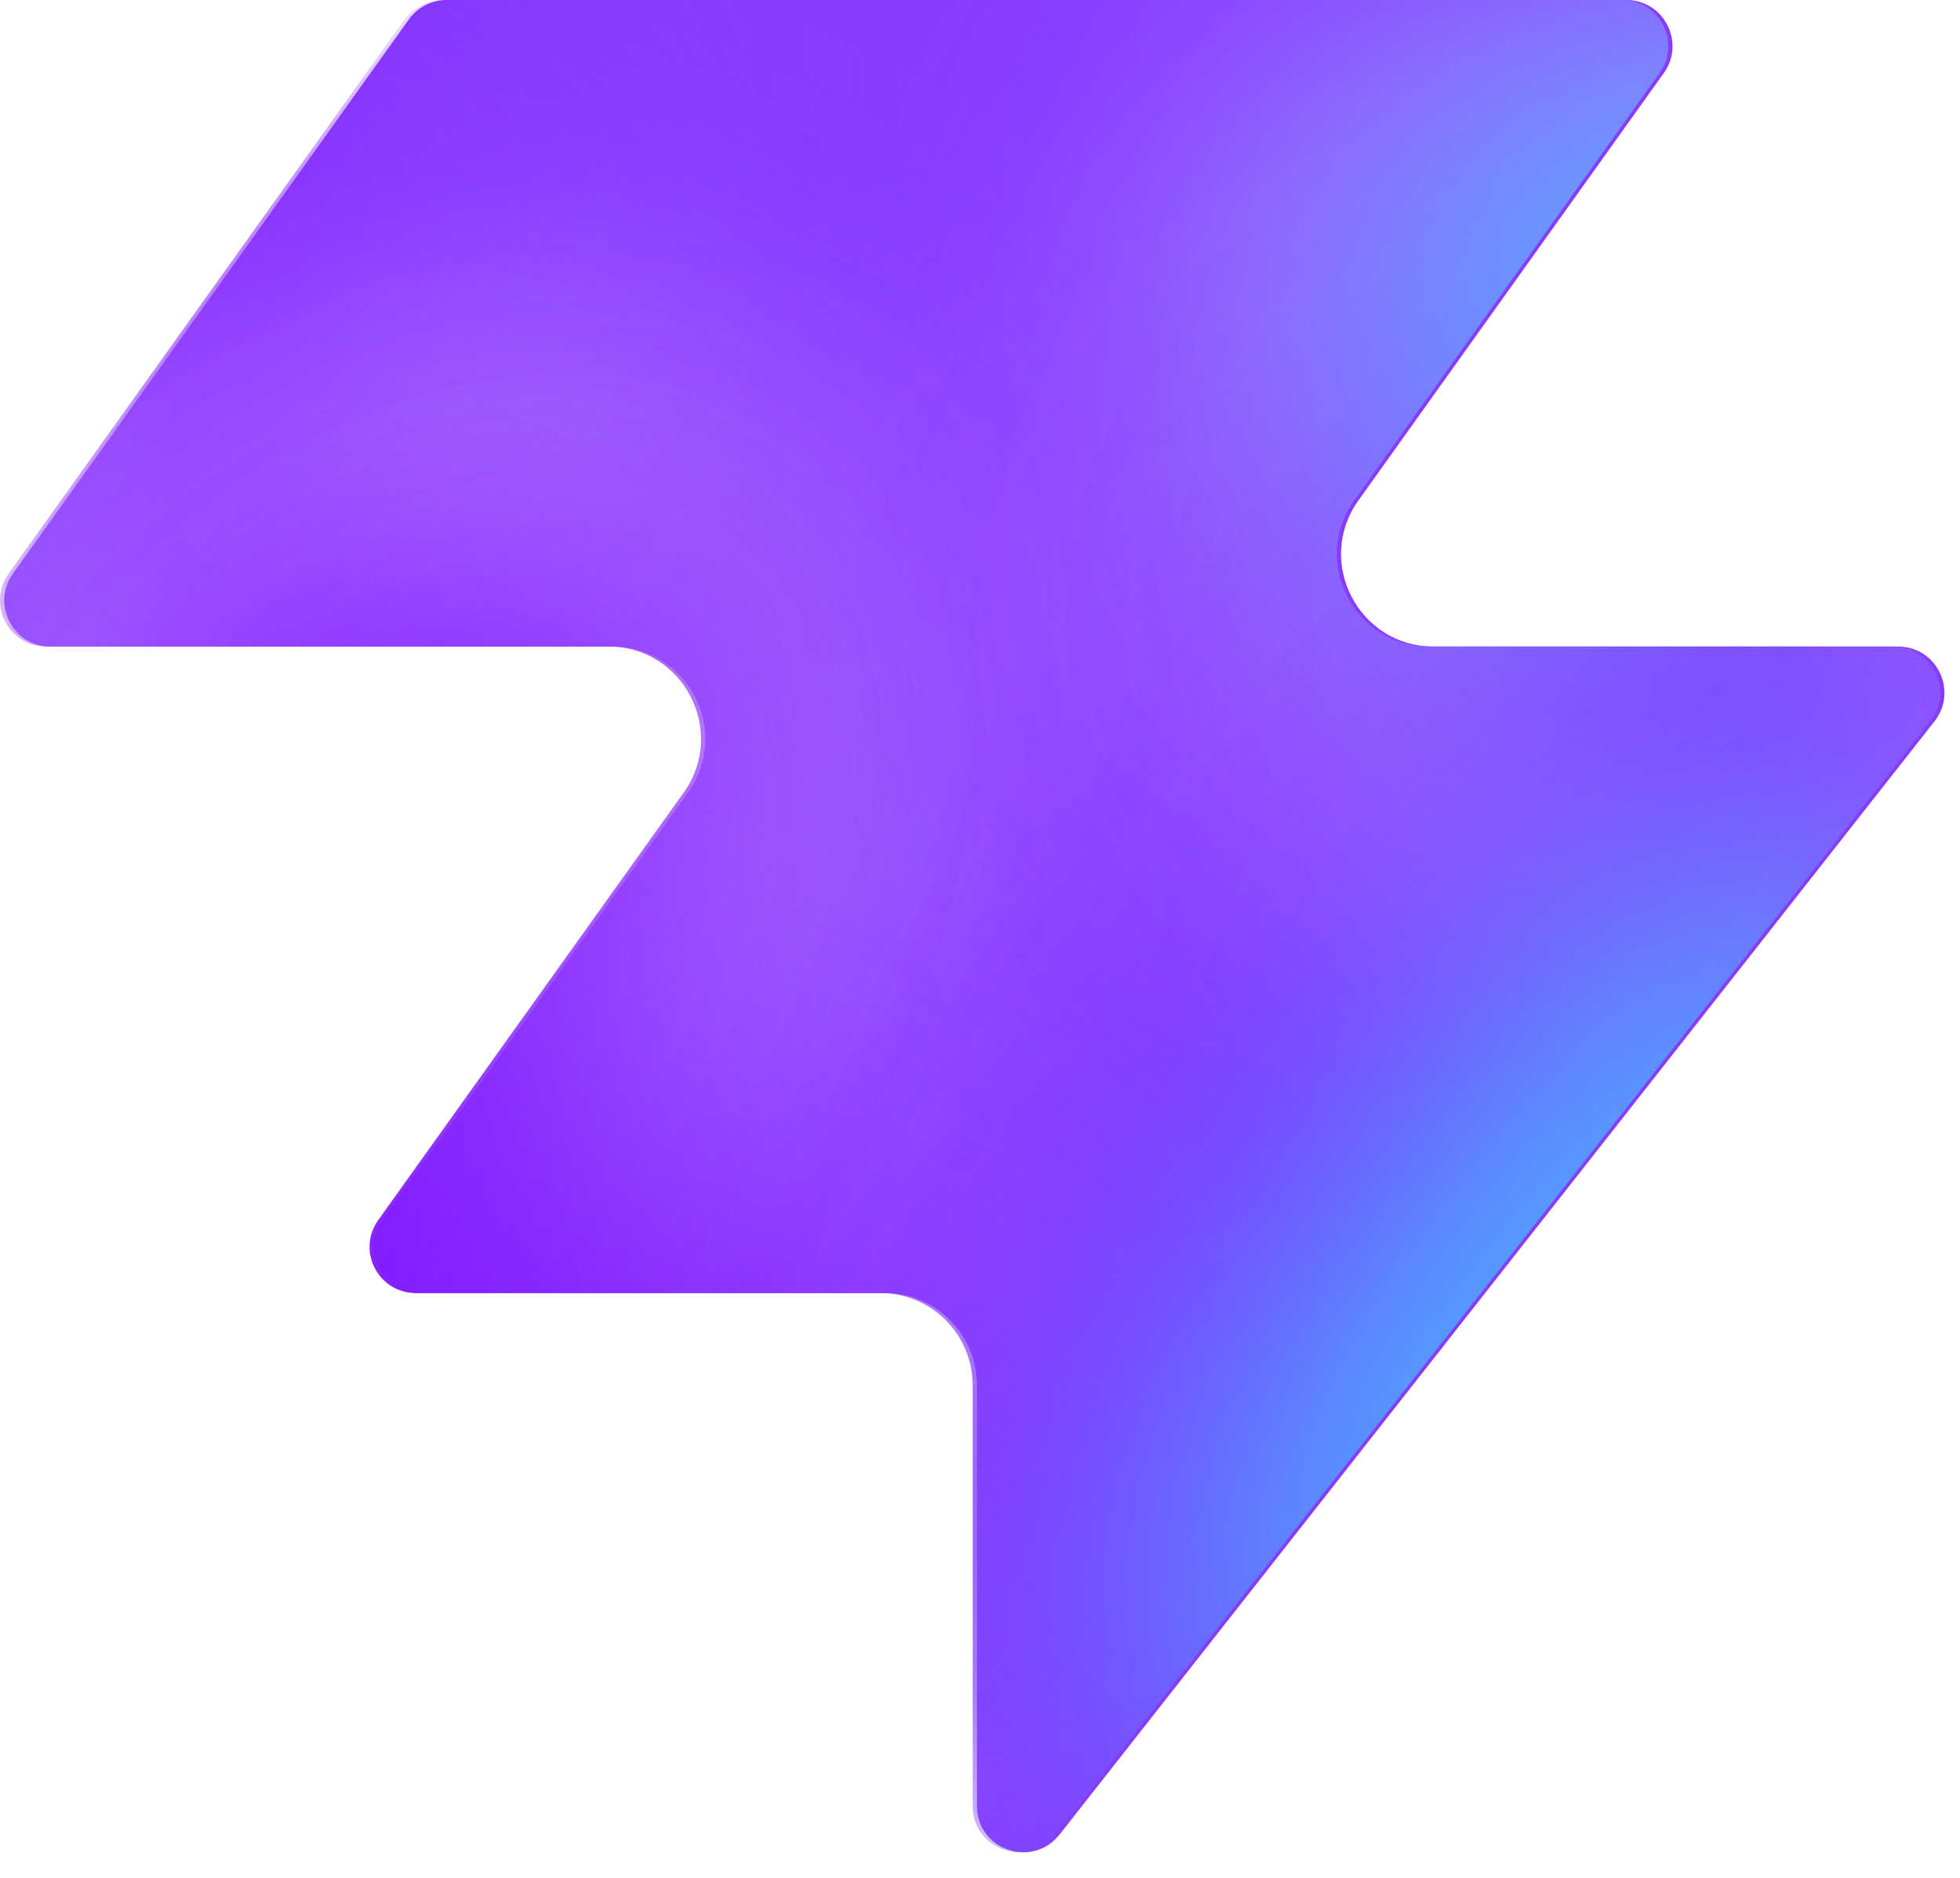
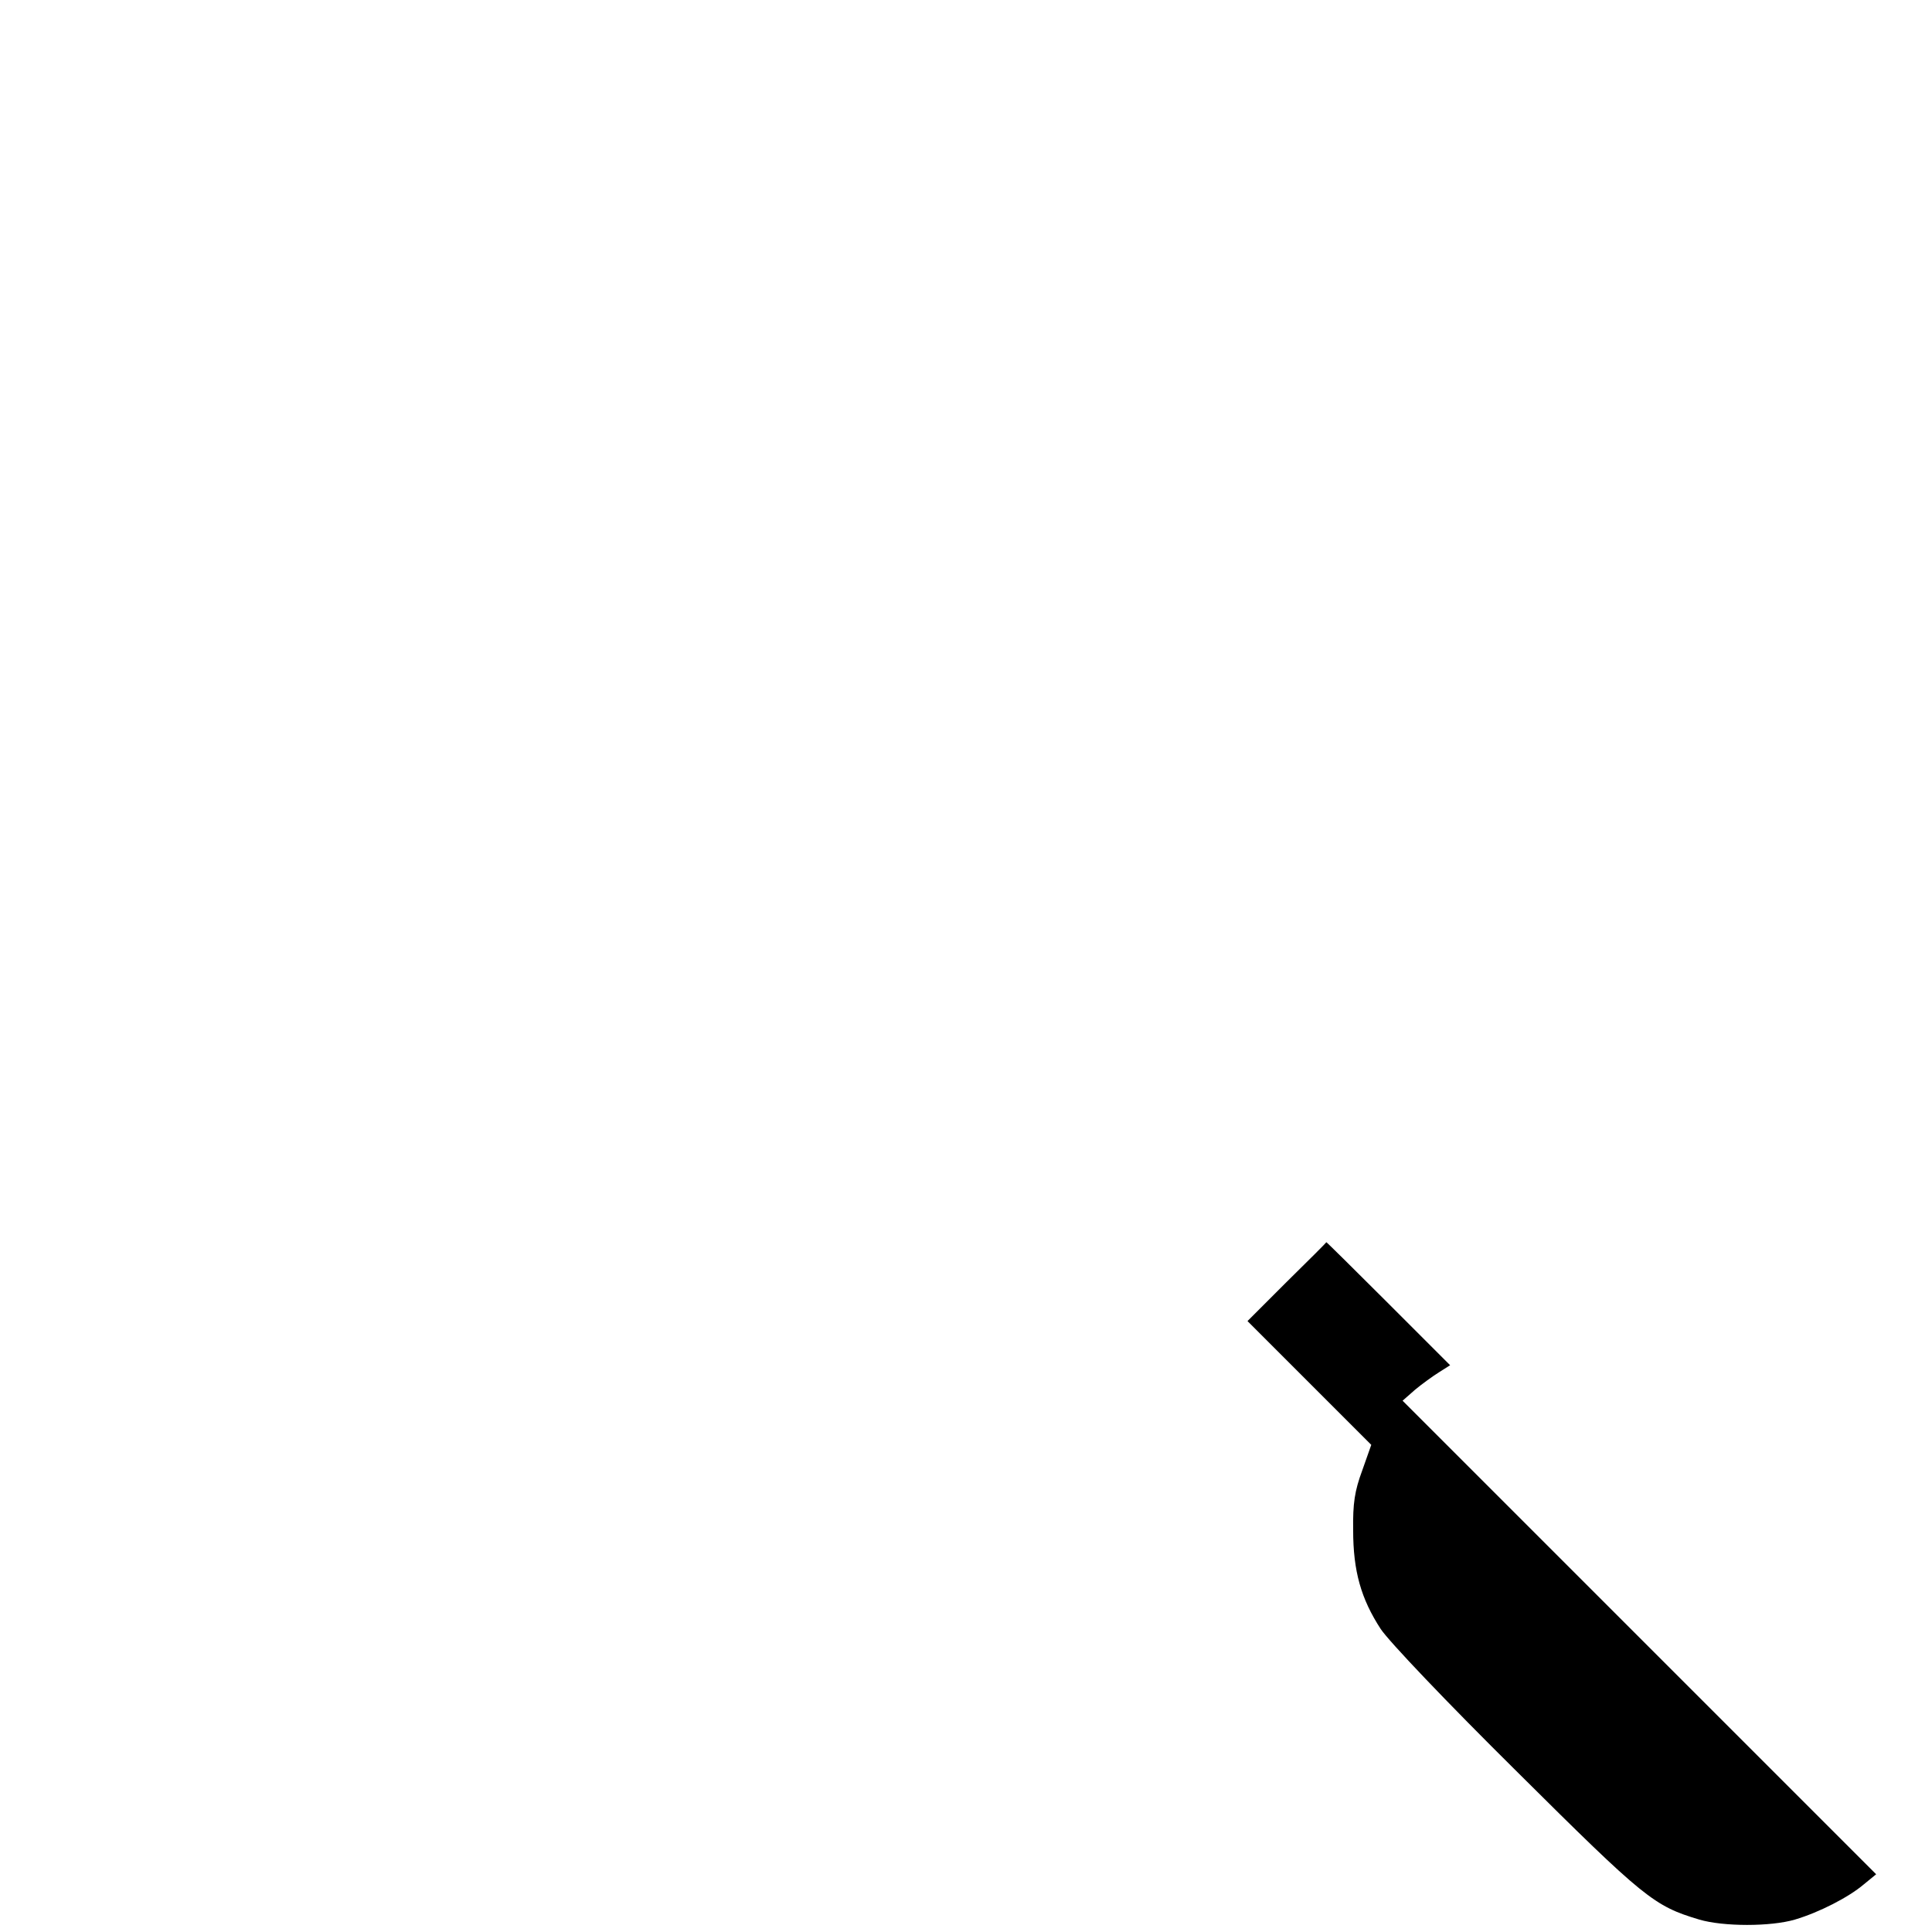
- <svg xmlns="http://www.w3.org/2000/svg" width="48" height="46" fill="none" viewBox="0 0 48 46">
-   <path fill="#863bff" d="M25.946 44.938c-.664.845-2.021.375-2.021-.698V33.937a2.26 2.26 0 0 0-2.262-2.262H10.287c-.92 0-1.456-1.04-.92-1.788l7.48-10.471c1.07-1.497 0-3.578-1.842-3.578H1.237c-.92 0-1.456-1.04-.92-1.788L10.013.474c.214-.297.556-.474.92-.474h28.894c.92 0 1.456 1.04.92 1.788l-7.48 10.471c-1.07 1.498 0 3.579 1.842 3.579h11.377c.943 0 1.473 1.088.89 1.83L25.947 44.94z" style="fill:#863bff;fill:color(display-p3 .525 .23 1);fill-opacity:1" />
-   <mask id="a" width="48" height="46" x="0" y="0" maskUnits="userSpaceOnUse" style="mask-type:alpha">
-     <path fill="#000" d="M25.842 44.938c-.664.844-2.021.375-2.021-.698V33.937a2.26 2.26 0 0 0-2.262-2.262H10.183c-.92 0-1.456-1.04-.92-1.788l7.48-10.471c1.07-1.498 0-3.579-1.842-3.579H1.133c-.92 0-1.456-1.04-.92-1.787L9.91.473c.214-.297.556-.474.92-.474h28.894c.92 0 1.456 1.04.92 1.788l-7.48 10.471c-1.07 1.498 0 3.578 1.842 3.578h11.377c.943 0 1.473 1.088.89 1.832L25.843 44.94z" style="fill:#000;fill-opacity:1" />
-   </mask>
-   <g mask="url(#a)">
-     <g filter="url(#b)">
-       <ellipse cx="5.508" cy="14.704" fill="#ede6ff" rx="5.508" ry="14.704" style="fill:#ede6ff;fill:color(display-p3 .927 .903 1);fill-opacity:1" transform="matrix(.00324 1 1 -.00324 -4.47 31.516)" />
-     </g>
-     <g filter="url(#c)">
-       <ellipse cx="10.399" cy="29.851" fill="#ede6ff" rx="10.399" ry="29.851" style="fill:#ede6ff;fill:color(display-p3 .927 .903 1);fill-opacity:1" transform="matrix(.00324 1 1 -.00324 -39.328 7.883)" />
-     </g>
-     <g filter="url(#d)">
-       <ellipse cx="5.508" cy="30.487" fill="#7e14ff" rx="5.508" ry="30.487" style="fill:#7e14ff;fill:color(display-p3 .492 .077 1);fill-opacity:1" transform="rotate(89.814 -25.913 -14.639)scale(1 -1)" />
-     </g>
-     <g filter="url(#e)">
-       <ellipse cx="5.508" cy="30.599" fill="#7e14ff" rx="5.508" ry="30.599" style="fill:#7e14ff;fill:color(display-p3 .492 .077 1);fill-opacity:1" transform="rotate(89.814 -32.644 -3.334)scale(1 -1)" />
-     </g>
-     <g filter="url(#f)">
-       <ellipse cx="5.508" cy="30.599" fill="#7e14ff" rx="5.508" ry="30.599" style="fill:#7e14ff;fill:color(display-p3 .492 .077 1);fill-opacity:1" transform="matrix(.00324 1 1 -.00324 -34.34 30.47)" />
-     </g>
-     <g filter="url(#g)">
-       <ellipse cx="14.072" cy="22.078" fill="#ede6ff" rx="14.072" ry="22.078" style="fill:#ede6ff;fill:color(display-p3 .927 .903 1);fill-opacity:1" transform="rotate(93.35 24.506 48.493)scale(-1 1)" />
-     </g>
-     <g filter="url(#h)">
-       <ellipse cx="3.47" cy="21.501" fill="#7e14ff" rx="3.47" ry="21.501" style="fill:#7e14ff;fill:color(display-p3 .492 .077 1);fill-opacity:1" transform="rotate(89.009 28.708 47.59)scale(-1 1)" />
-     </g>
-     <g filter="url(#i)">
-       <ellipse cx="3.47" cy="21.501" fill="#7e14ff" rx="3.47" ry="21.501" style="fill:#7e14ff;fill:color(display-p3 .492 .077 1);fill-opacity:1" transform="rotate(89.009 28.708 47.59)scale(-1 1)" />
-     </g>
-     <g filter="url(#j)">
-       <ellipse cx=".387" cy="8.972" fill="#7e14ff" rx="4.407" ry="29.108" style="fill:#7e14ff;fill:color(display-p3 .492 .077 1);fill-opacity:1" transform="rotate(39.51 .387 8.972)" />
-     </g>
-     <g filter="url(#k)">
-       <ellipse cx="47.523" cy="-6.092" fill="#7e14ff" rx="4.407" ry="29.108" style="fill:#7e14ff;fill:color(display-p3 .492 .077 1);fill-opacity:1" transform="rotate(37.892 47.523 -6.092)" />
-     </g>
-     <g filter="url(#l)">
-       <ellipse cx="41.412" cy="6.333" fill="#47bfff" rx="5.971" ry="9.665" style="fill:#47bfff;fill:color(display-p3 .28 .748 1);fill-opacity:1" transform="rotate(37.892 41.412 6.333)" />
-     </g>
-     <g filter="url(#m)">
-       <ellipse cx="-1.879" cy="38.332" fill="#7e14ff" rx="4.407" ry="29.108" style="fill:#7e14ff;fill:color(display-p3 .492 .077 1);fill-opacity:1" transform="rotate(37.892 -1.88 38.332)" />
-     </g>
-     <g filter="url(#n)">
-       <ellipse cx="-1.879" cy="38.332" fill="#7e14ff" rx="4.407" ry="29.108" style="fill:#7e14ff;fill:color(display-p3 .492 .077 1);fill-opacity:1" transform="rotate(37.892 -1.88 38.332)" />
-     </g>
-     <g filter="url(#o)">
-       <ellipse cx="35.651" cy="29.907" fill="#7e14ff" rx="4.407" ry="29.108" style="fill:#7e14ff;fill:color(display-p3 .492 .077 1);fill-opacity:1" transform="rotate(37.892 35.651 29.907)" />
-     </g>
-     <g filter="url(#p)">
-       <ellipse cx="38.418" cy="32.4" fill="#47bfff" rx="5.971" ry="15.297" style="fill:#47bfff;fill:color(display-p3 .28 .748 1);fill-opacity:1" transform="rotate(37.892 38.418 32.4)" />
-     </g>
+ <svg xmlns="http://www.w3.org/2000/svg" version="1.0" width="512pt" height="512pt" viewBox="0 0 512 512" preserveAspectRatio="xMidYMid meet">
+   <g transform="translate(0,512) scale(0.1,-0.1)" fill="#000000" stroke="none">
+     <path d="M3410 1723 l-104 -104 164 -164 164 -164 -24 -68 c-20 -54 -25 -87 -24 -158 0 -109 21 -182 73 -262 22 -33 175 -194 362 -379 338 -336 362 -355 482 -391 64 -19 190 -19 254 0 64 19 142 59 182 93 l33 27 -628 628 -627 627 33 29 c18 15 47 36 63 46 l30 19 -164 164 c-90 90 -164 163 -164 162 0 -1 -47 -48 -105 -105z" />
  </g>
-   <defs>
-     <filter id="b" width="60.045" height="41.654" x="-19.77" y="16.149" color-interpolation-filters="sRGB" filterUnits="userSpaceOnUse">
-       <feFlood flood-opacity="0" result="BackgroundImageFix" />
-       <feBlend in="SourceGraphic" in2="BackgroundImageFix" result="shape" />
-       <feGaussianBlur result="effect1_foregroundBlur_2002_17158" stdDeviation="7.659" />
-     </filter>
-     <filter id="c" width="90.34" height="51.437" x="-54.613" y="-7.533" color-interpolation-filters="sRGB" filterUnits="userSpaceOnUse">
-       <feFlood flood-opacity="0" result="BackgroundImageFix" />
-       <feBlend in="SourceGraphic" in2="BackgroundImageFix" result="shape" />
-       <feGaussianBlur result="effect1_foregroundBlur_2002_17158" stdDeviation="7.659" />
-     </filter>
-     <filter id="d" width="79.355" height="29.4" x="-49.64" y="2.03" color-interpolation-filters="sRGB" filterUnits="userSpaceOnUse">
-       <feFlood flood-opacity="0" result="BackgroundImageFix" />
-       <feBlend in="SourceGraphic" in2="BackgroundImageFix" result="shape" />
-       <feGaussianBlur result="effect1_foregroundBlur_2002_17158" stdDeviation="4.596" />
-     </filter>
-     <filter id="e" width="79.579" height="29.4" x="-45.045" y="20.029" color-interpolation-filters="sRGB" filterUnits="userSpaceOnUse">
-       <feFlood flood-opacity="0" result="BackgroundImageFix" />
-       <feBlend in="SourceGraphic" in2="BackgroundImageFix" result="shape" />
-       <feGaussianBlur result="effect1_foregroundBlur_2002_17158" stdDeviation="4.596" />
-     </filter>
-     <filter id="f" width="79.579" height="29.4" x="-43.513" y="21.178" color-interpolation-filters="sRGB" filterUnits="userSpaceOnUse">
-       <feFlood flood-opacity="0" result="BackgroundImageFix" />
-       <feBlend in="SourceGraphic" in2="BackgroundImageFix" result="shape" />
-       <feGaussianBlur result="effect1_foregroundBlur_2002_17158" stdDeviation="4.596" />
-     </filter>
-     <filter id="g" width="74.749" height="58.852" x="15.756" y="-17.901" color-interpolation-filters="sRGB" filterUnits="userSpaceOnUse">
-       <feFlood flood-opacity="0" result="BackgroundImageFix" />
-       <feBlend in="SourceGraphic" in2="BackgroundImageFix" result="shape" />
-       <feGaussianBlur result="effect1_foregroundBlur_2002_17158" stdDeviation="7.659" />
-     </filter>
-     <filter id="h" width="61.377" height="25.362" x="23.548" y="2.284" color-interpolation-filters="sRGB" filterUnits="userSpaceOnUse">
-       <feFlood flood-opacity="0" result="BackgroundImageFix" />
-       <feBlend in="SourceGraphic" in2="BackgroundImageFix" result="shape" />
-       <feGaussianBlur result="effect1_foregroundBlur_2002_17158" stdDeviation="4.596" />
-     </filter>
-     <filter id="i" width="61.377" height="25.362" x="23.548" y="2.284" color-interpolation-filters="sRGB" filterUnits="userSpaceOnUse">
-       <feFlood flood-opacity="0" result="BackgroundImageFix" />
-       <feBlend in="SourceGraphic" in2="BackgroundImageFix" result="shape" />
-       <feGaussianBlur result="effect1_foregroundBlur_2002_17158" stdDeviation="4.596" />
-     </filter>
-     <filter id="j" width="56.045" height="63.649" x="-27.636" y="-22.853" color-interpolation-filters="sRGB" filterUnits="userSpaceOnUse">
-       <feFlood flood-opacity="0" result="BackgroundImageFix" />
-       <feBlend in="SourceGraphic" in2="BackgroundImageFix" result="shape" />
-       <feGaussianBlur result="effect1_foregroundBlur_2002_17158" stdDeviation="4.596" />
-     </filter>
-     <filter id="k" width="54.814" height="64.646" x="20.116" y="-38.415" color-interpolation-filters="sRGB" filterUnits="userSpaceOnUse">
-       <feFlood flood-opacity="0" result="BackgroundImageFix" />
-       <feBlend in="SourceGraphic" in2="BackgroundImageFix" result="shape" />
-       <feGaussianBlur result="effect1_foregroundBlur_2002_17158" stdDeviation="4.596" />
-     </filter>
-     <filter id="l" width="33.541" height="35.313" x="24.641" y="-11.323" color-interpolation-filters="sRGB" filterUnits="userSpaceOnUse">
-       <feFlood flood-opacity="0" result="BackgroundImageFix" />
-       <feBlend in="SourceGraphic" in2="BackgroundImageFix" result="shape" />
-       <feGaussianBlur result="effect1_foregroundBlur_2002_17158" stdDeviation="4.596" />
-     </filter>
-     <filter id="m" width="54.814" height="64.646" x="-29.286" y="6.009" color-interpolation-filters="sRGB" filterUnits="userSpaceOnUse">
-       <feFlood flood-opacity="0" result="BackgroundImageFix" />
-       <feBlend in="SourceGraphic" in2="BackgroundImageFix" result="shape" />
-       <feGaussianBlur result="effect1_foregroundBlur_2002_17158" stdDeviation="4.596" />
-     </filter>
-     <filter id="n" width="54.814" height="64.646" x="-29.286" y="6.009" color-interpolation-filters="sRGB" filterUnits="userSpaceOnUse">
-       <feFlood flood-opacity="0" result="BackgroundImageFix" />
-       <feBlend in="SourceGraphic" in2="BackgroundImageFix" result="shape" />
-       <feGaussianBlur result="effect1_foregroundBlur_2002_17158" stdDeviation="4.596" />
-     </filter>
-     <filter id="o" width="54.814" height="64.646" x="8.244" y="-2.416" color-interpolation-filters="sRGB" filterUnits="userSpaceOnUse">
-       <feFlood flood-opacity="0" result="BackgroundImageFix" />
-       <feBlend in="SourceGraphic" in2="BackgroundImageFix" result="shape" />
-       <feGaussianBlur result="effect1_foregroundBlur_2002_17158" stdDeviation="4.596" />
-     </filter>
-     <filter id="p" width="39.409" height="43.623" x="18.713" y="10.588" color-interpolation-filters="sRGB" filterUnits="userSpaceOnUse">
-       <feFlood flood-opacity="0" result="BackgroundImageFix" />
-       <feBlend in="SourceGraphic" in2="BackgroundImageFix" result="shape" />
-       <feGaussianBlur result="effect1_foregroundBlur_2002_17158" stdDeviation="4.596" />
-     </filter>
-   </defs>
</svg>
